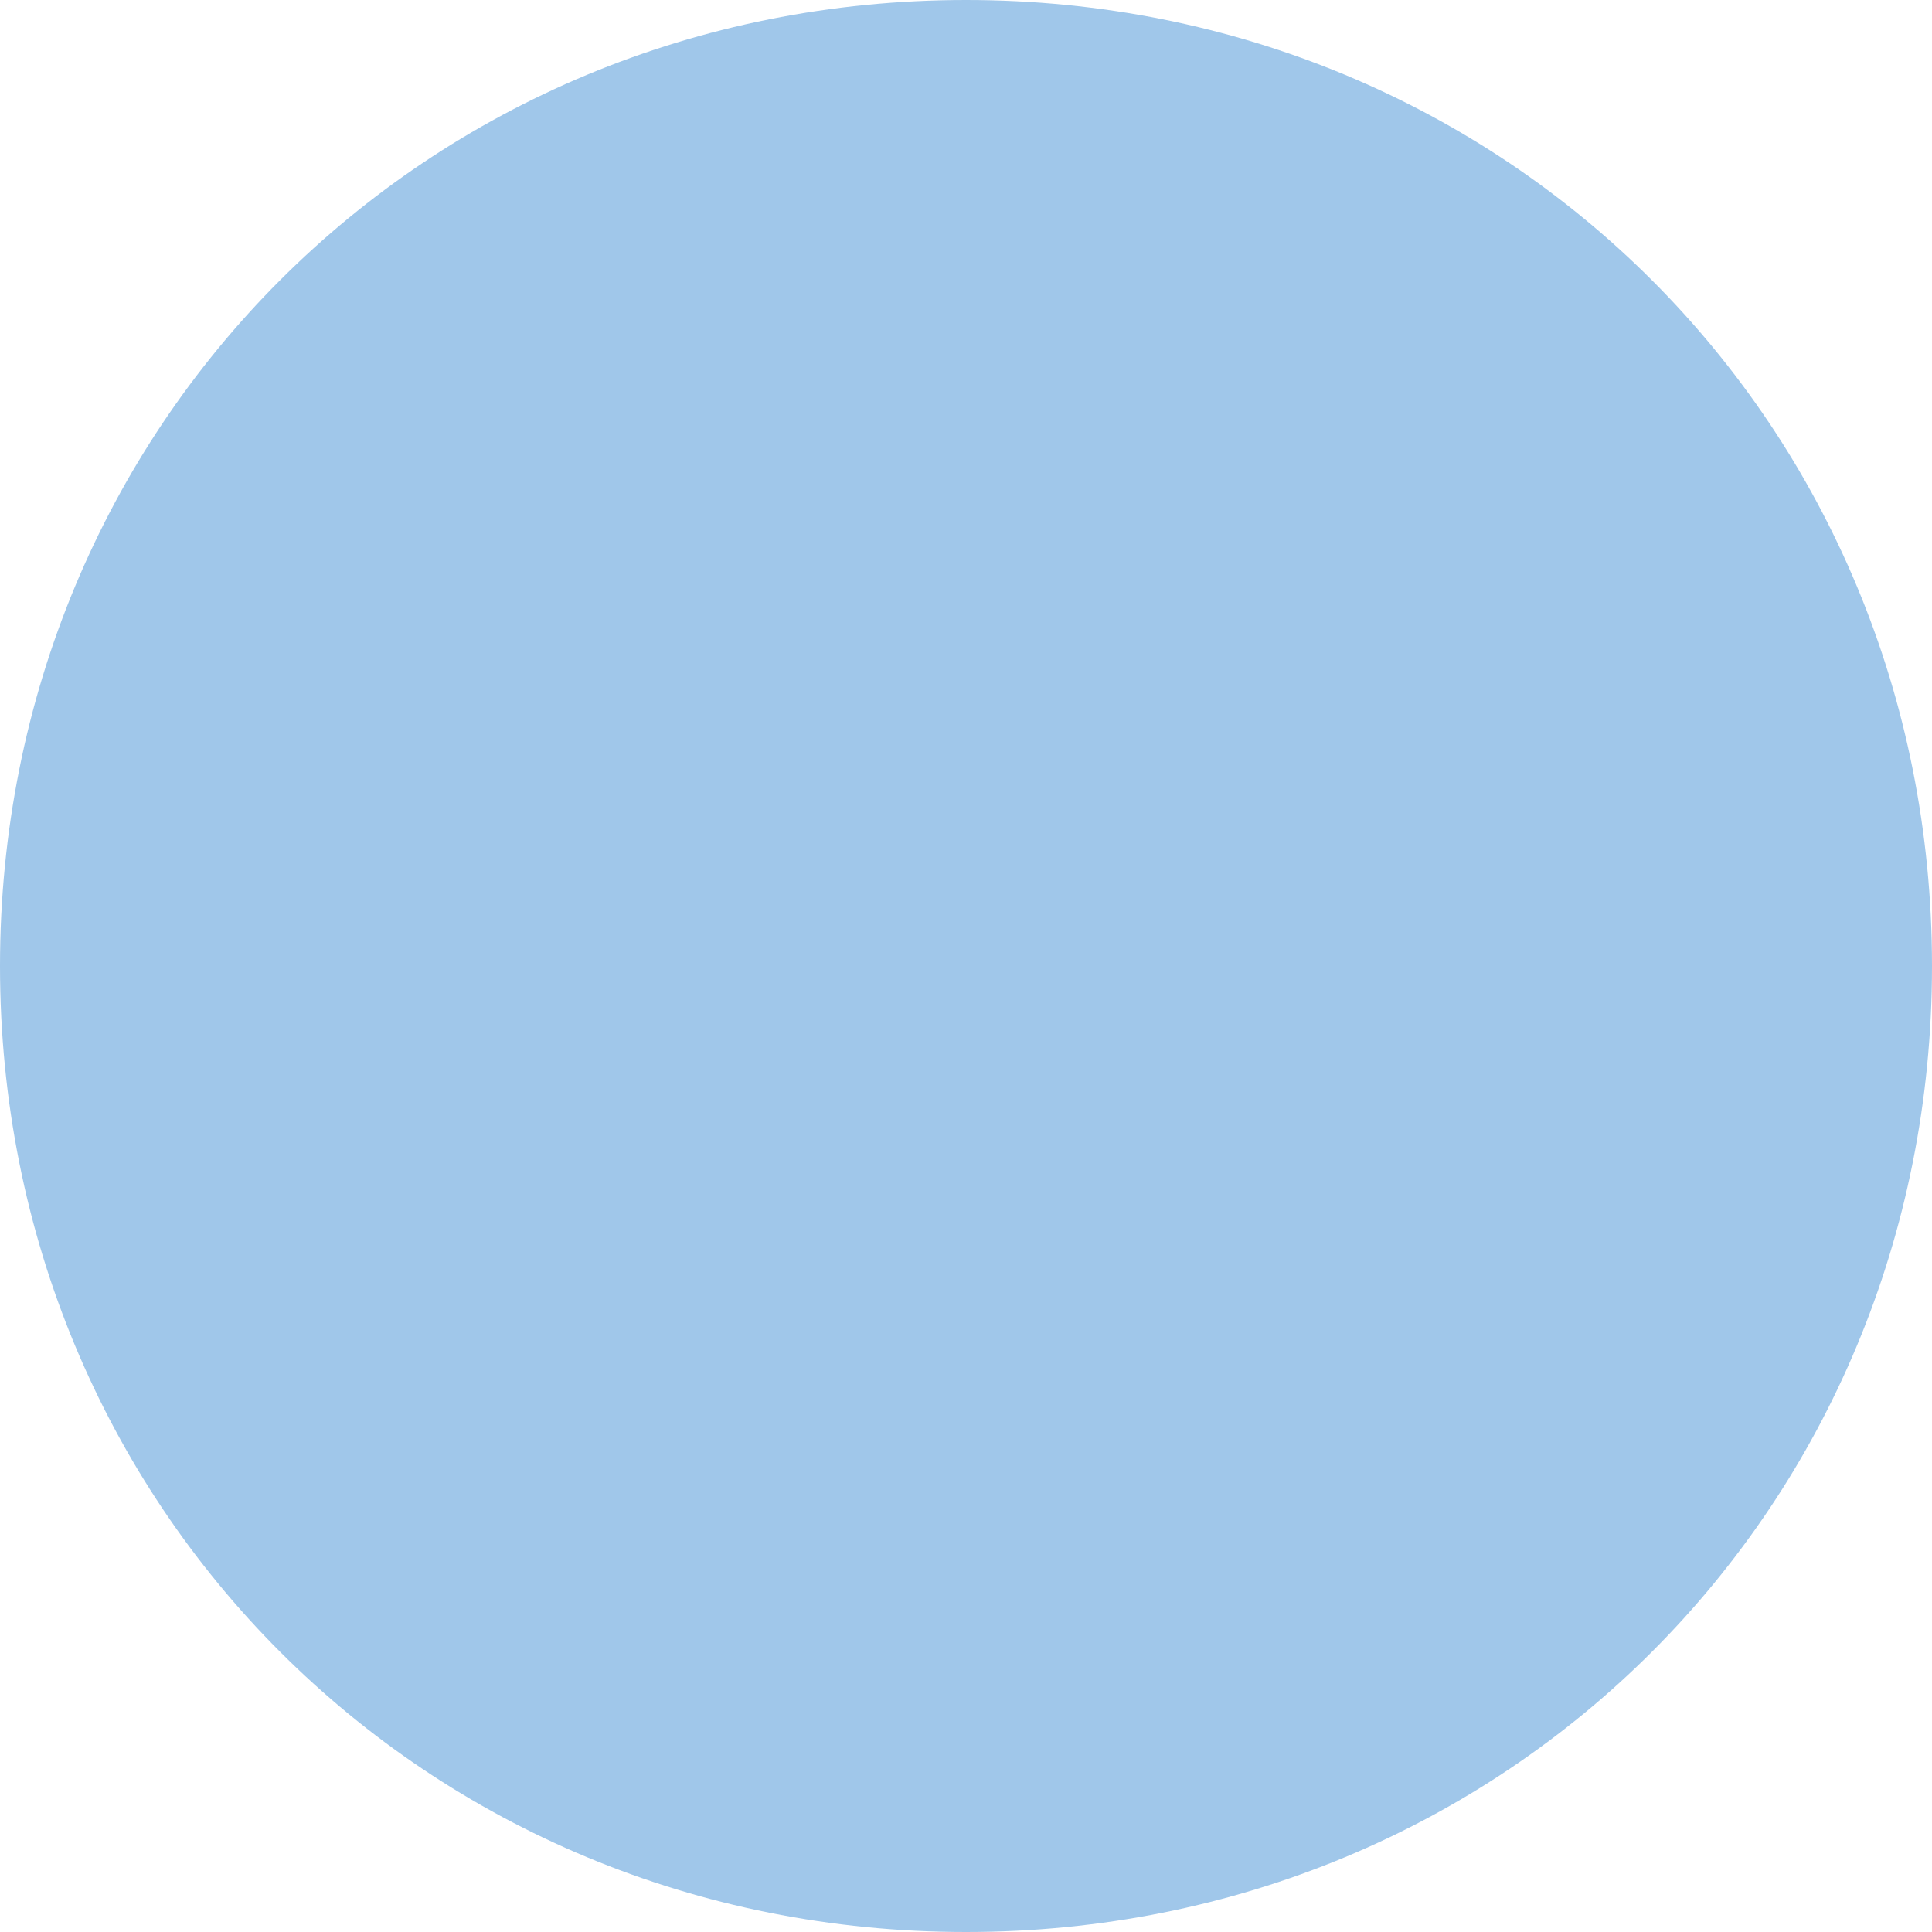
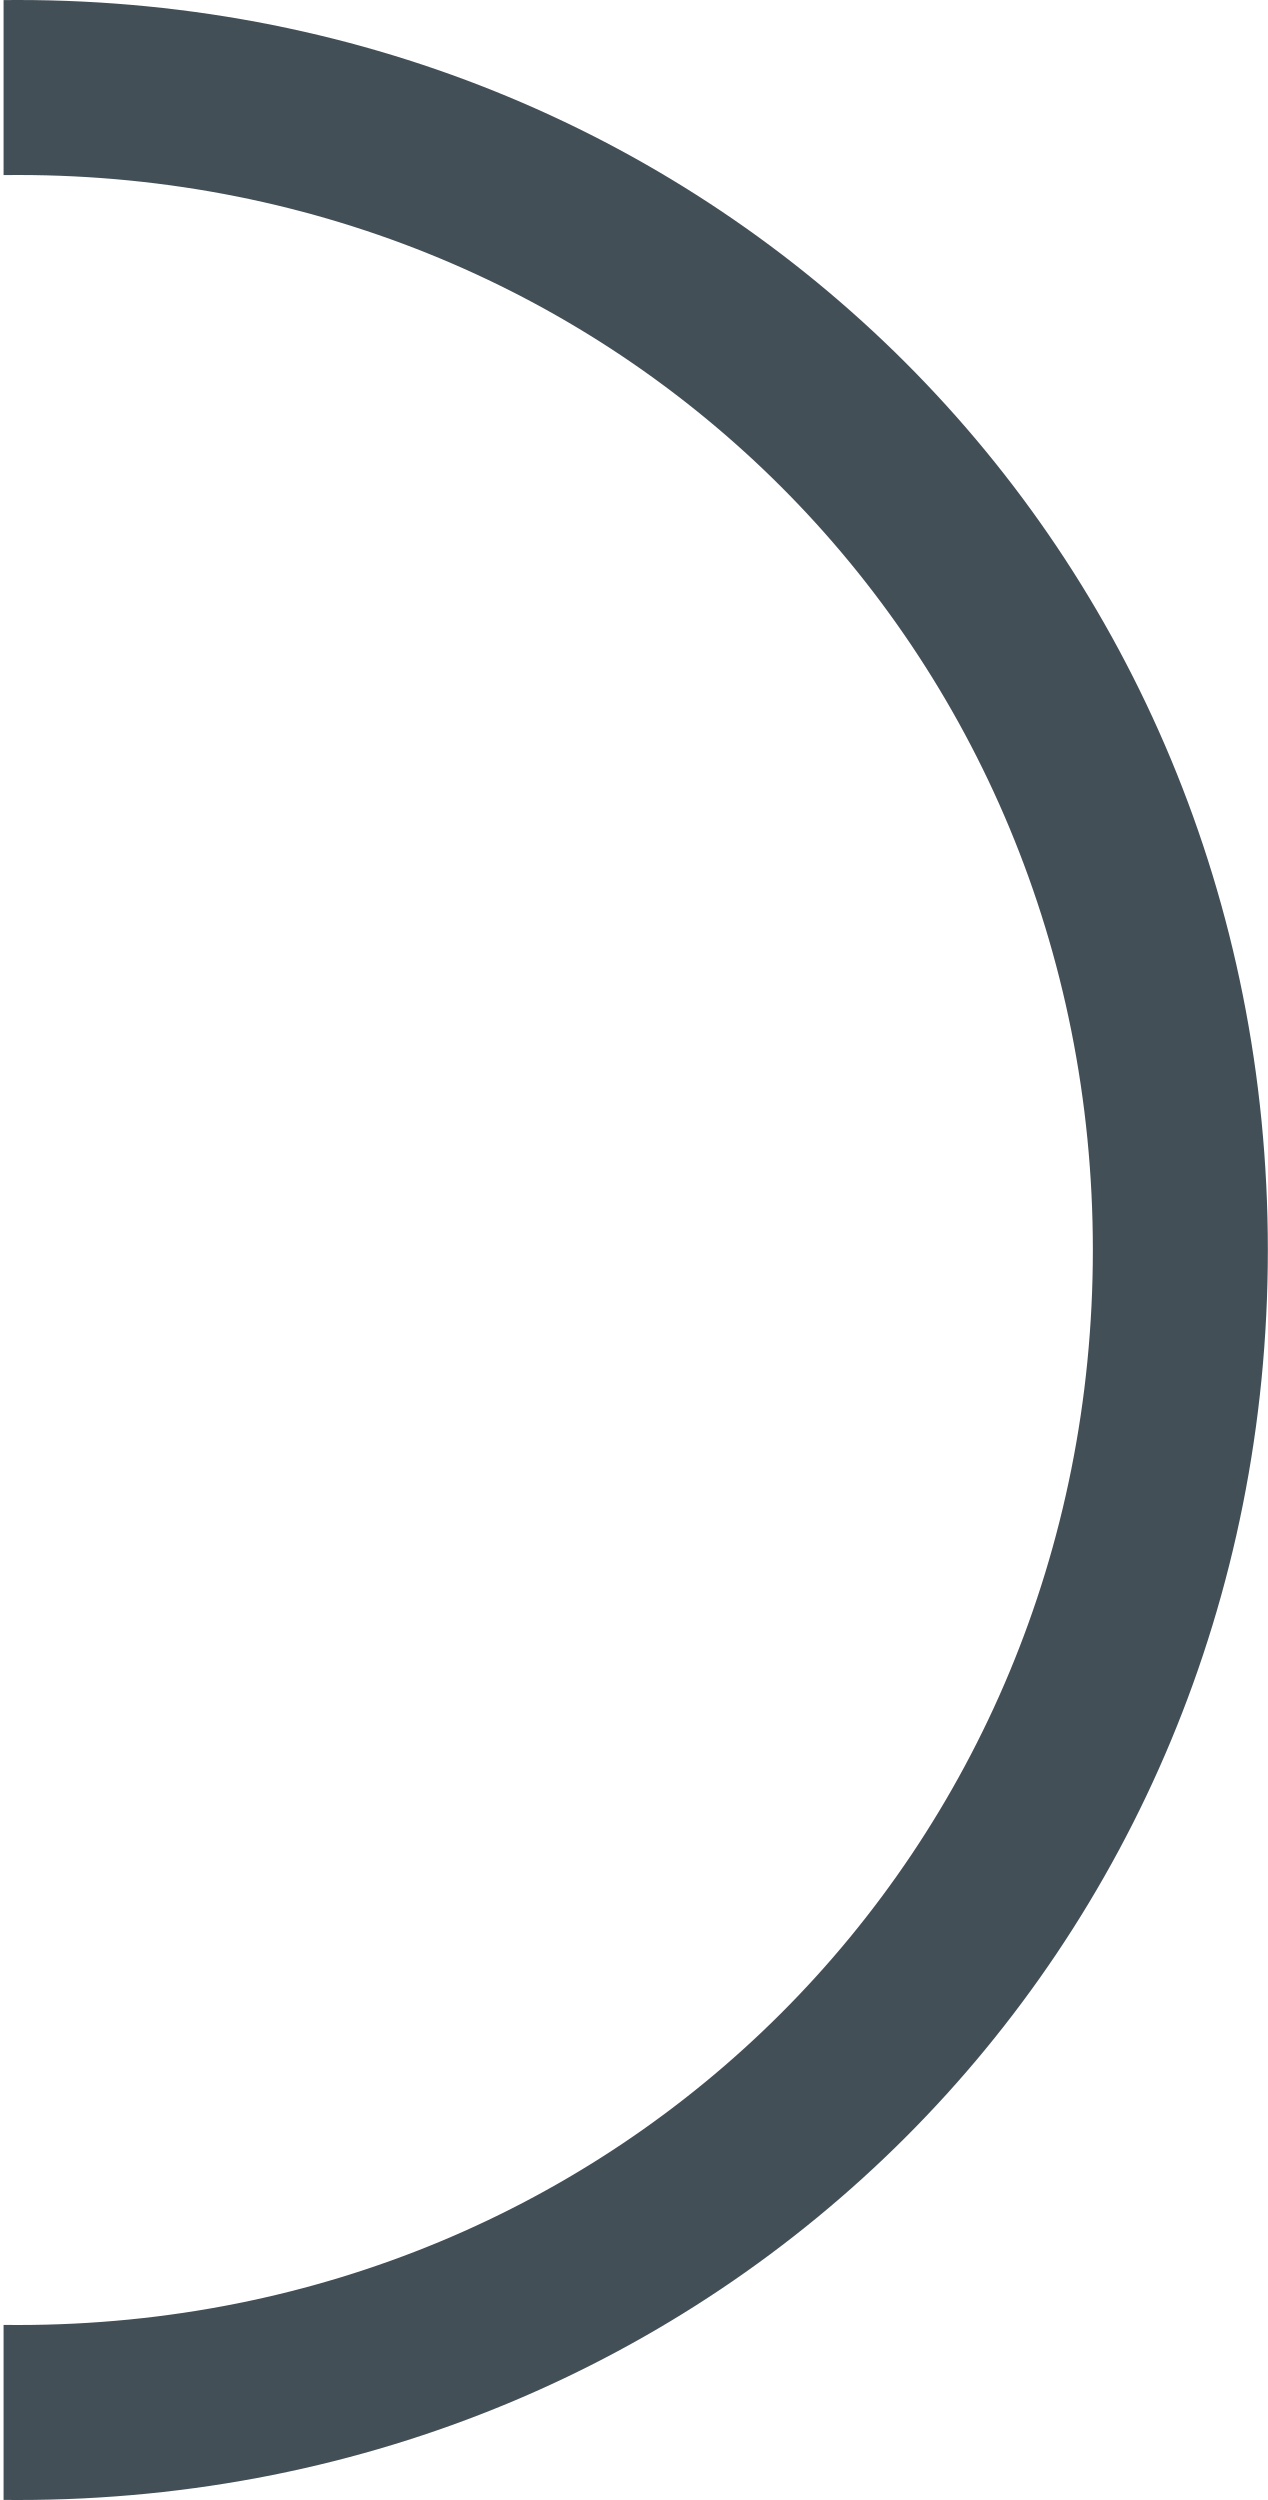
- <svg xmlns="http://www.w3.org/2000/svg" version="1.1" width="602px" height="602px">
-   <g transform="matrix(1 0 0 1 -279 -877 )">
-     <path d="M 580 877  C 748.56 877  881 1009.44  881 1178  C 881 1346.56  748.56 1479  580 1479  C 411.44 1479  279 1346.56  279 1178  C 279 1009.44  411.44 877  580 877  Z " fill-rule="nonzero" fill="#a0c7ea" stroke="none" />
+ <svg xmlns="http://www.w3.org/2000/svg" version="1.1" width="355px" height="700px">
+   <g transform="matrix(1 0 0 1 -577 -828 )">
+     <path d="M 5 49  C 3.664 49  2.331 49.008  1 49.025  L 1 0.021  C 2.331 0.007  3.665 0  5 0  C 201 0  355 154  355 350  C 355 546  201 700  5 700  C 3.665 700  2.331 699.993  1 699.979  L 1 650.975  C 2.331 650.992  3.664 651  5 651  C 173.56 651  306 518.56  306 350  C 306 181.44  173.56 49  5 49  Z " fill-rule="nonzero" fill="#434f57" stroke="none" transform="matrix(1 0 0 1 577 828 )" />
  </g>
</svg>
